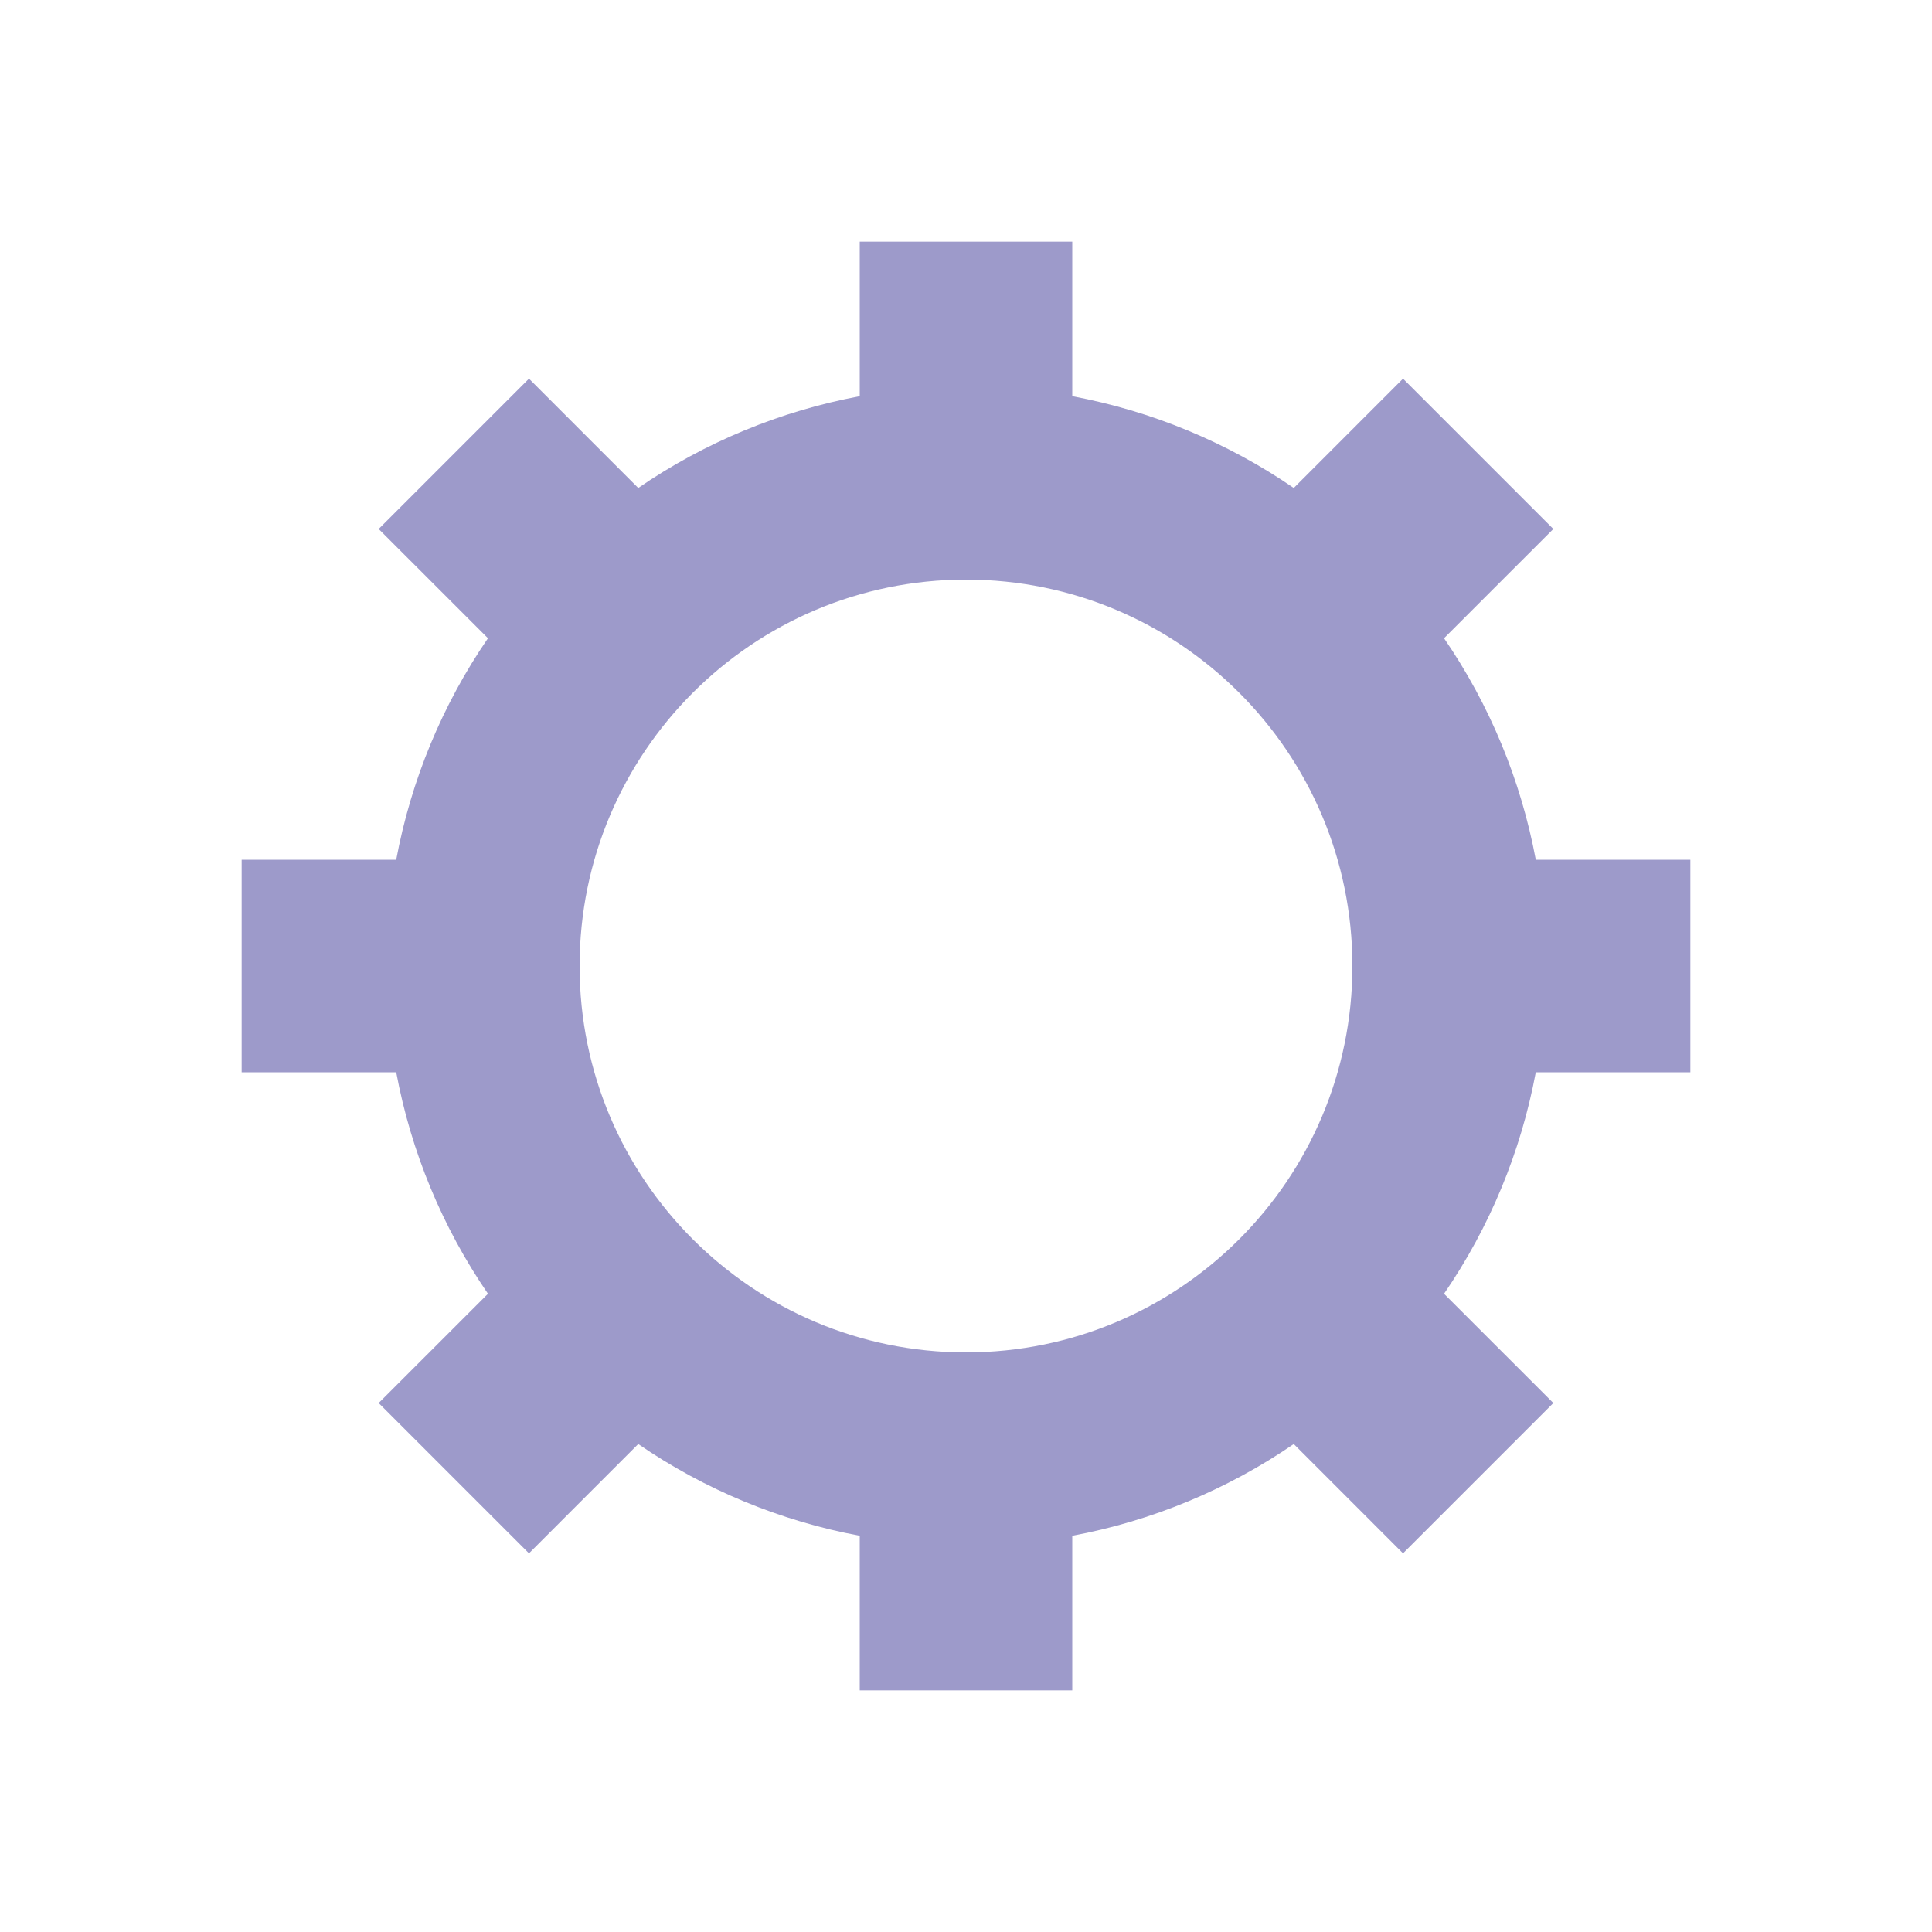
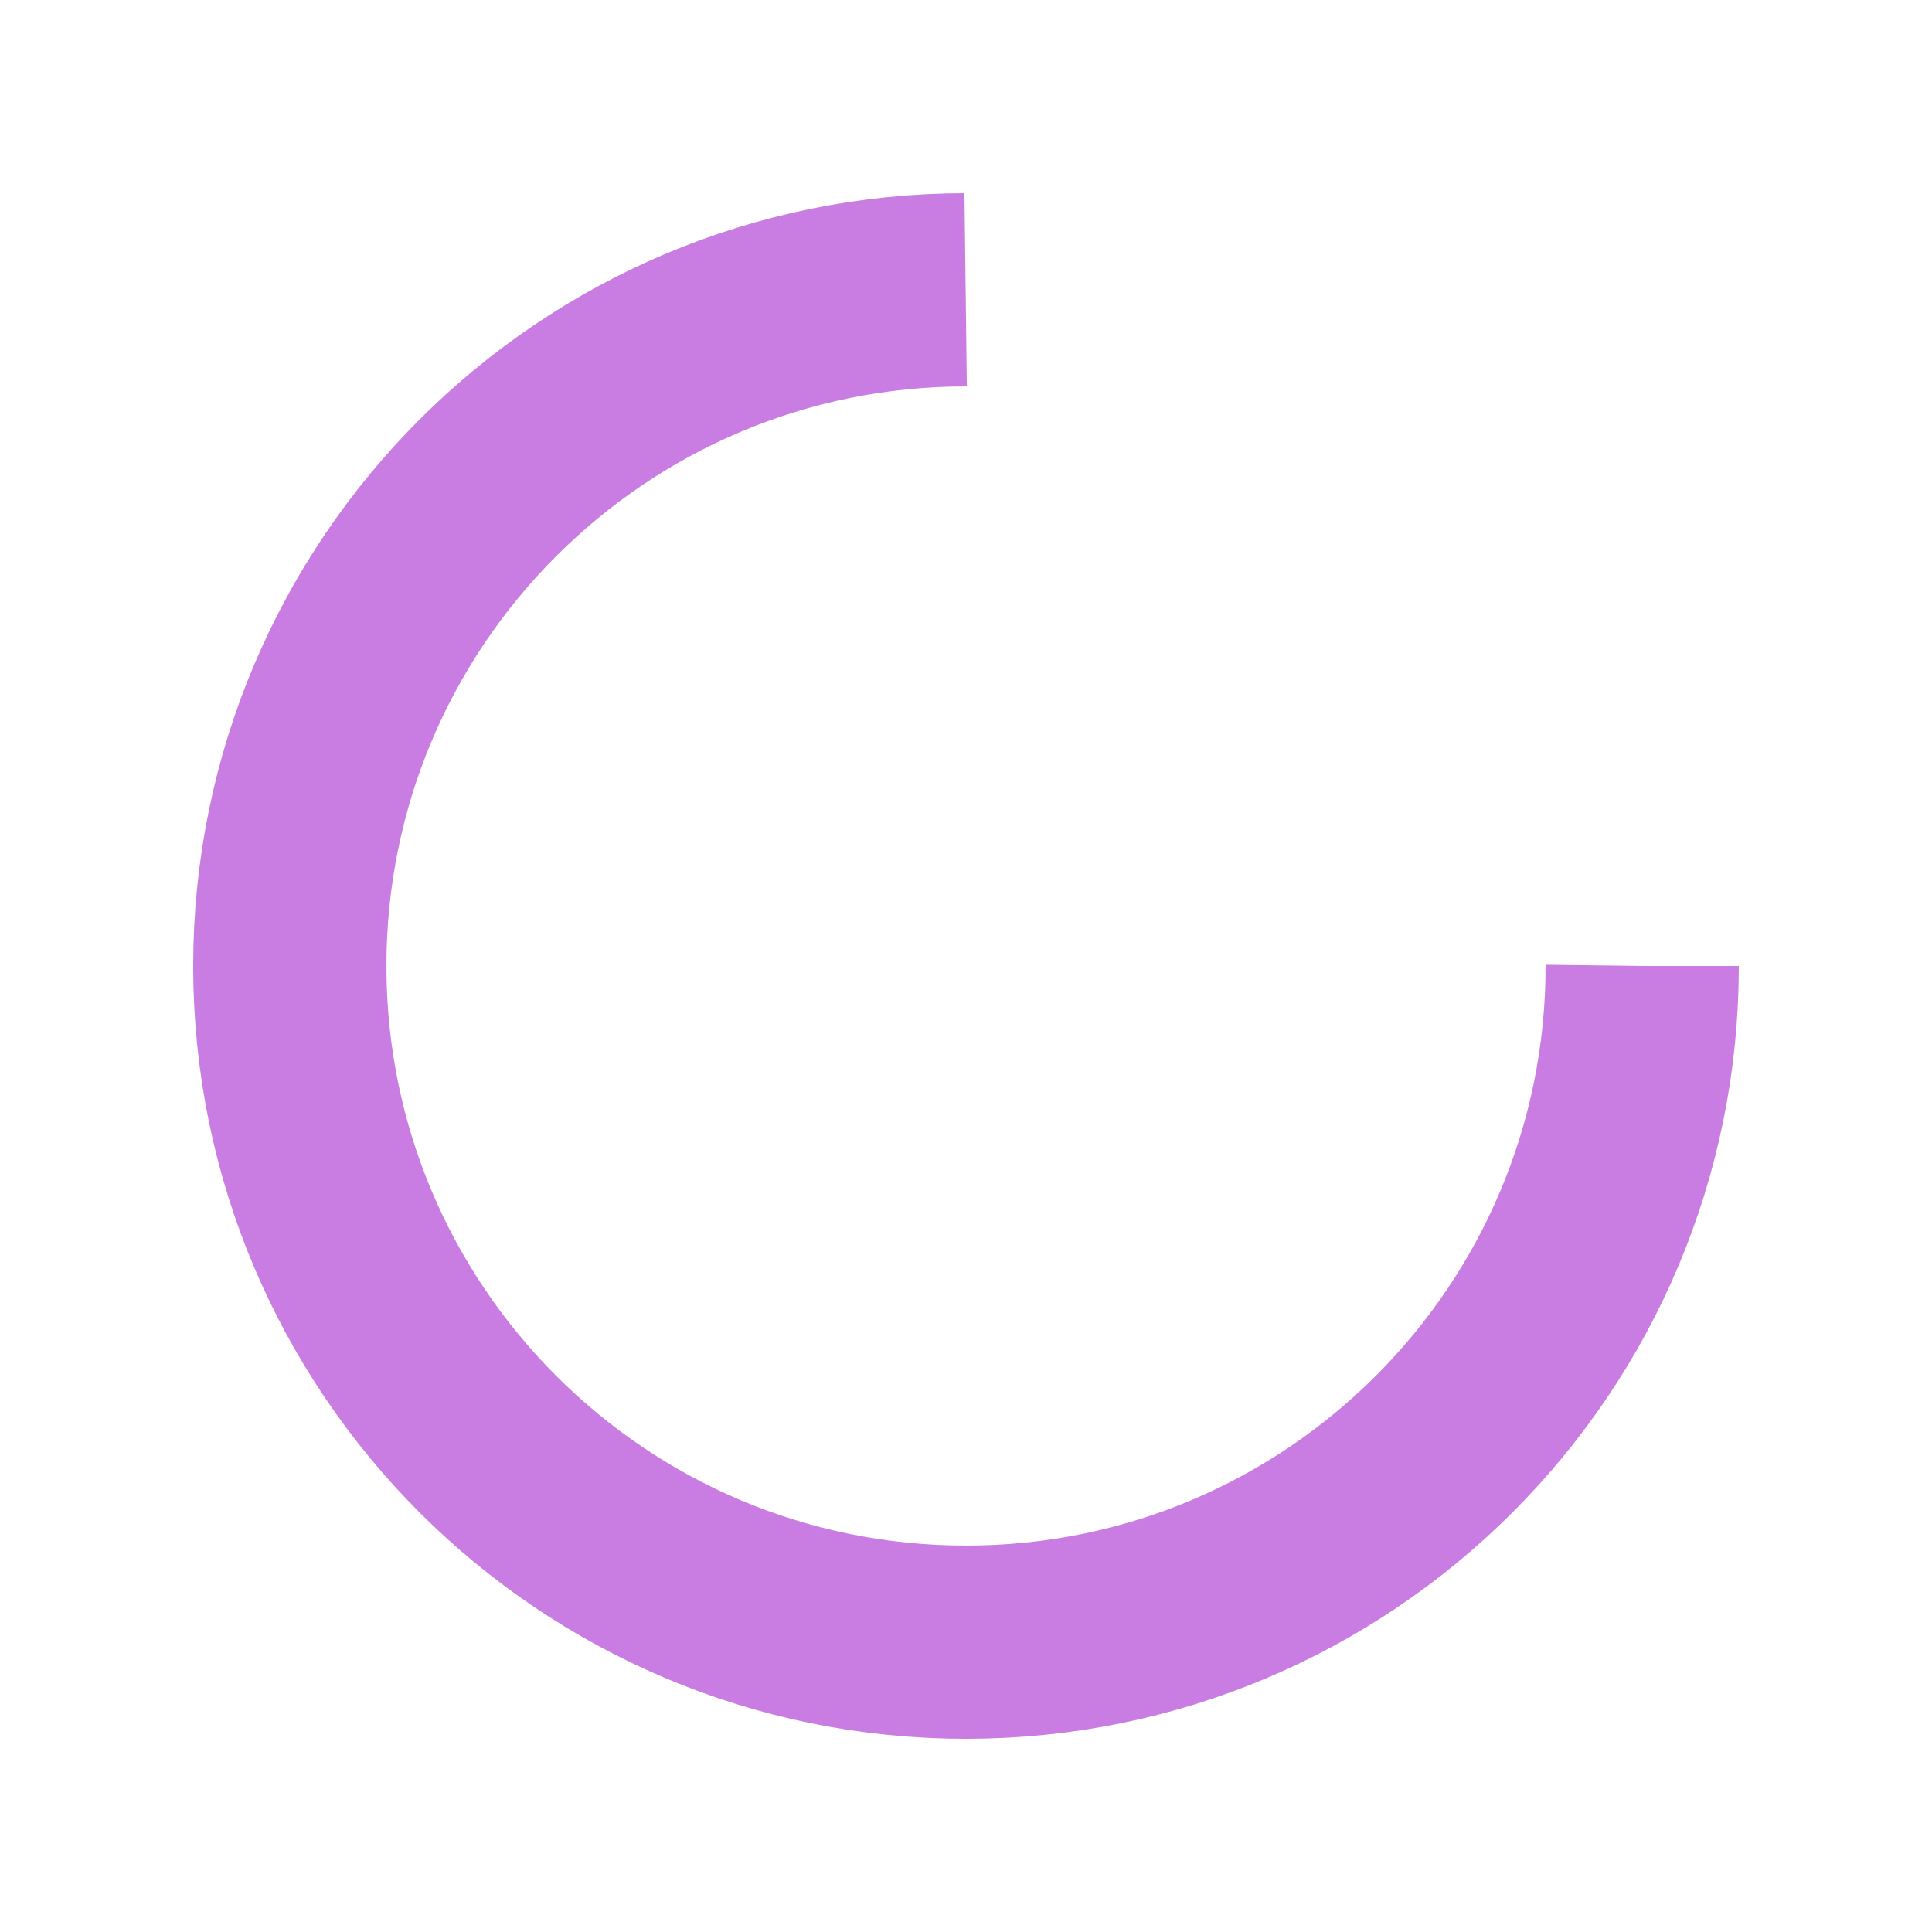
- <svg xmlns="http://www.w3.org/2000/svg" style="margin: auto; background: rgb(241, 242, 243); display: block; shape-rendering: auto;" width="98px" height="98px" viewBox="0 0 100 100" preserveAspectRatio="xMidYMid">
-   <g transform="translate(50 50)">
-     <g>
-       <animateTransform attributeName="transform" type="rotate" values="0;45" keyTimes="0;1" dur="0.2s" repeatCount="indefinite" />
-       <path d="M29.492 -5.5 L37.492 -5.5 L37.492 5.5 L29.492 5.5 A30 30 0 0 1 24.743 16.965 L24.743 16.965 L30.4 22.621 L22.621 30.4 L16.965 24.743 A30 30 0 0 1 5.5 29.492 L5.5 29.492 L5.5 37.492 L-5.5 37.492 L-5.5 29.492 A30 30 0 0 1 -16.965 24.743 L-16.965 24.743 L-22.621 30.4 L-30.4 22.621 L-24.743 16.965 A30 30 0 0 1 -29.492 5.5 L-29.492 5.5 L-37.492 5.5 L-37.492 -5.5 L-29.492 -5.5 A30 30 0 0 1 -24.743 -16.965 L-24.743 -16.965 L-30.4 -22.621 L-22.621 -30.4 L-16.965 -24.743 A30 30 0 0 1 -5.5 -29.492 L-5.5 -29.492 L-5.5 -37.492 L5.5 -37.492 L5.5 -29.492 A30 30 0 0 1 16.965 -24.743 L16.965 -24.743 L22.621 -30.4 L30.4 -22.621 L24.743 -16.965 A30 30 0 0 1 29.492 -5.5 M0 -20A20 20 0 1 0 0 20 A20 20 0 1 0 0 -20" fill="#9d9aca" />
-     </g>
-   </g>
+ <svg xmlns="http://www.w3.org/2000/svg" style="margin: auto; background: rgb(255, 255, 255); display: block; shape-rendering: auto;" width="111px" height="111px" viewBox="0 0 100 100" preserveAspectRatio="xMidYMid">
+   <circle cx="50" cy="50" fill="none" stroke="#c97ce2" stroke-width="10" r="35" stroke-dasharray="164.934 56.978">
+     <animateTransform attributeName="transform" type="rotate" repeatCount="indefinite" dur="1s" values="0 50 50;360 50 50" keyTimes="0;1" />
+   </circle>
</svg>
